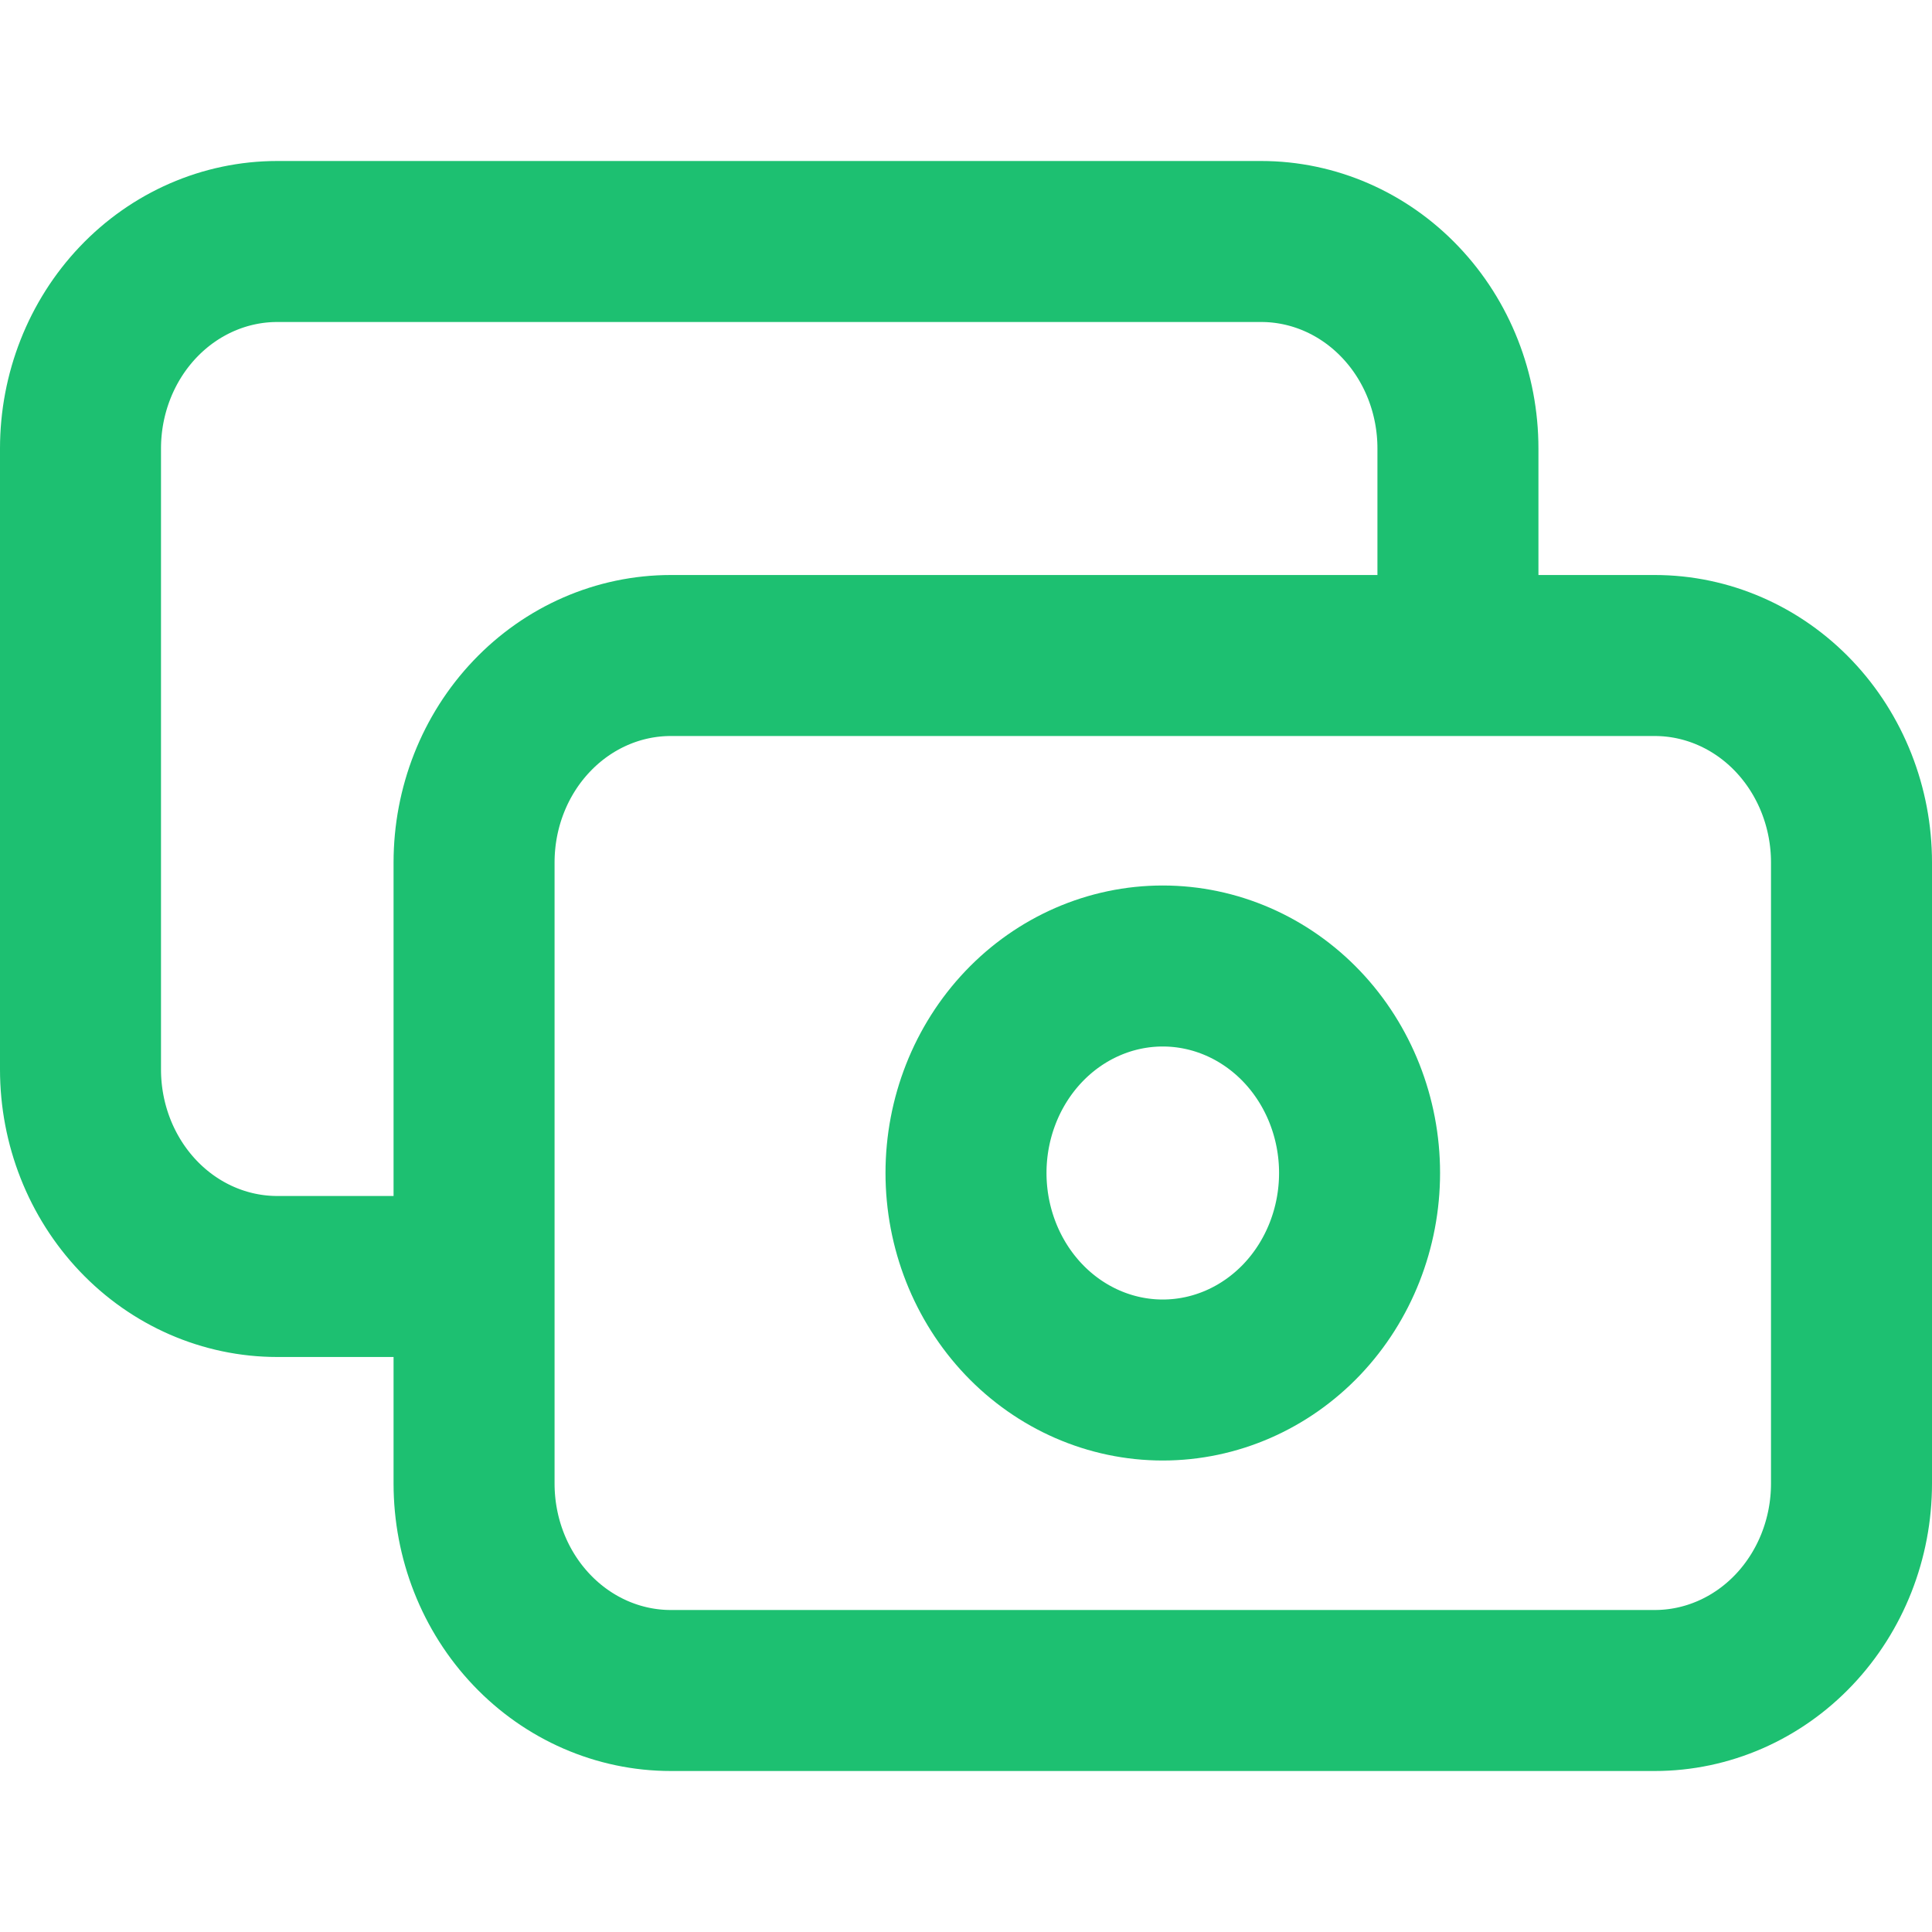
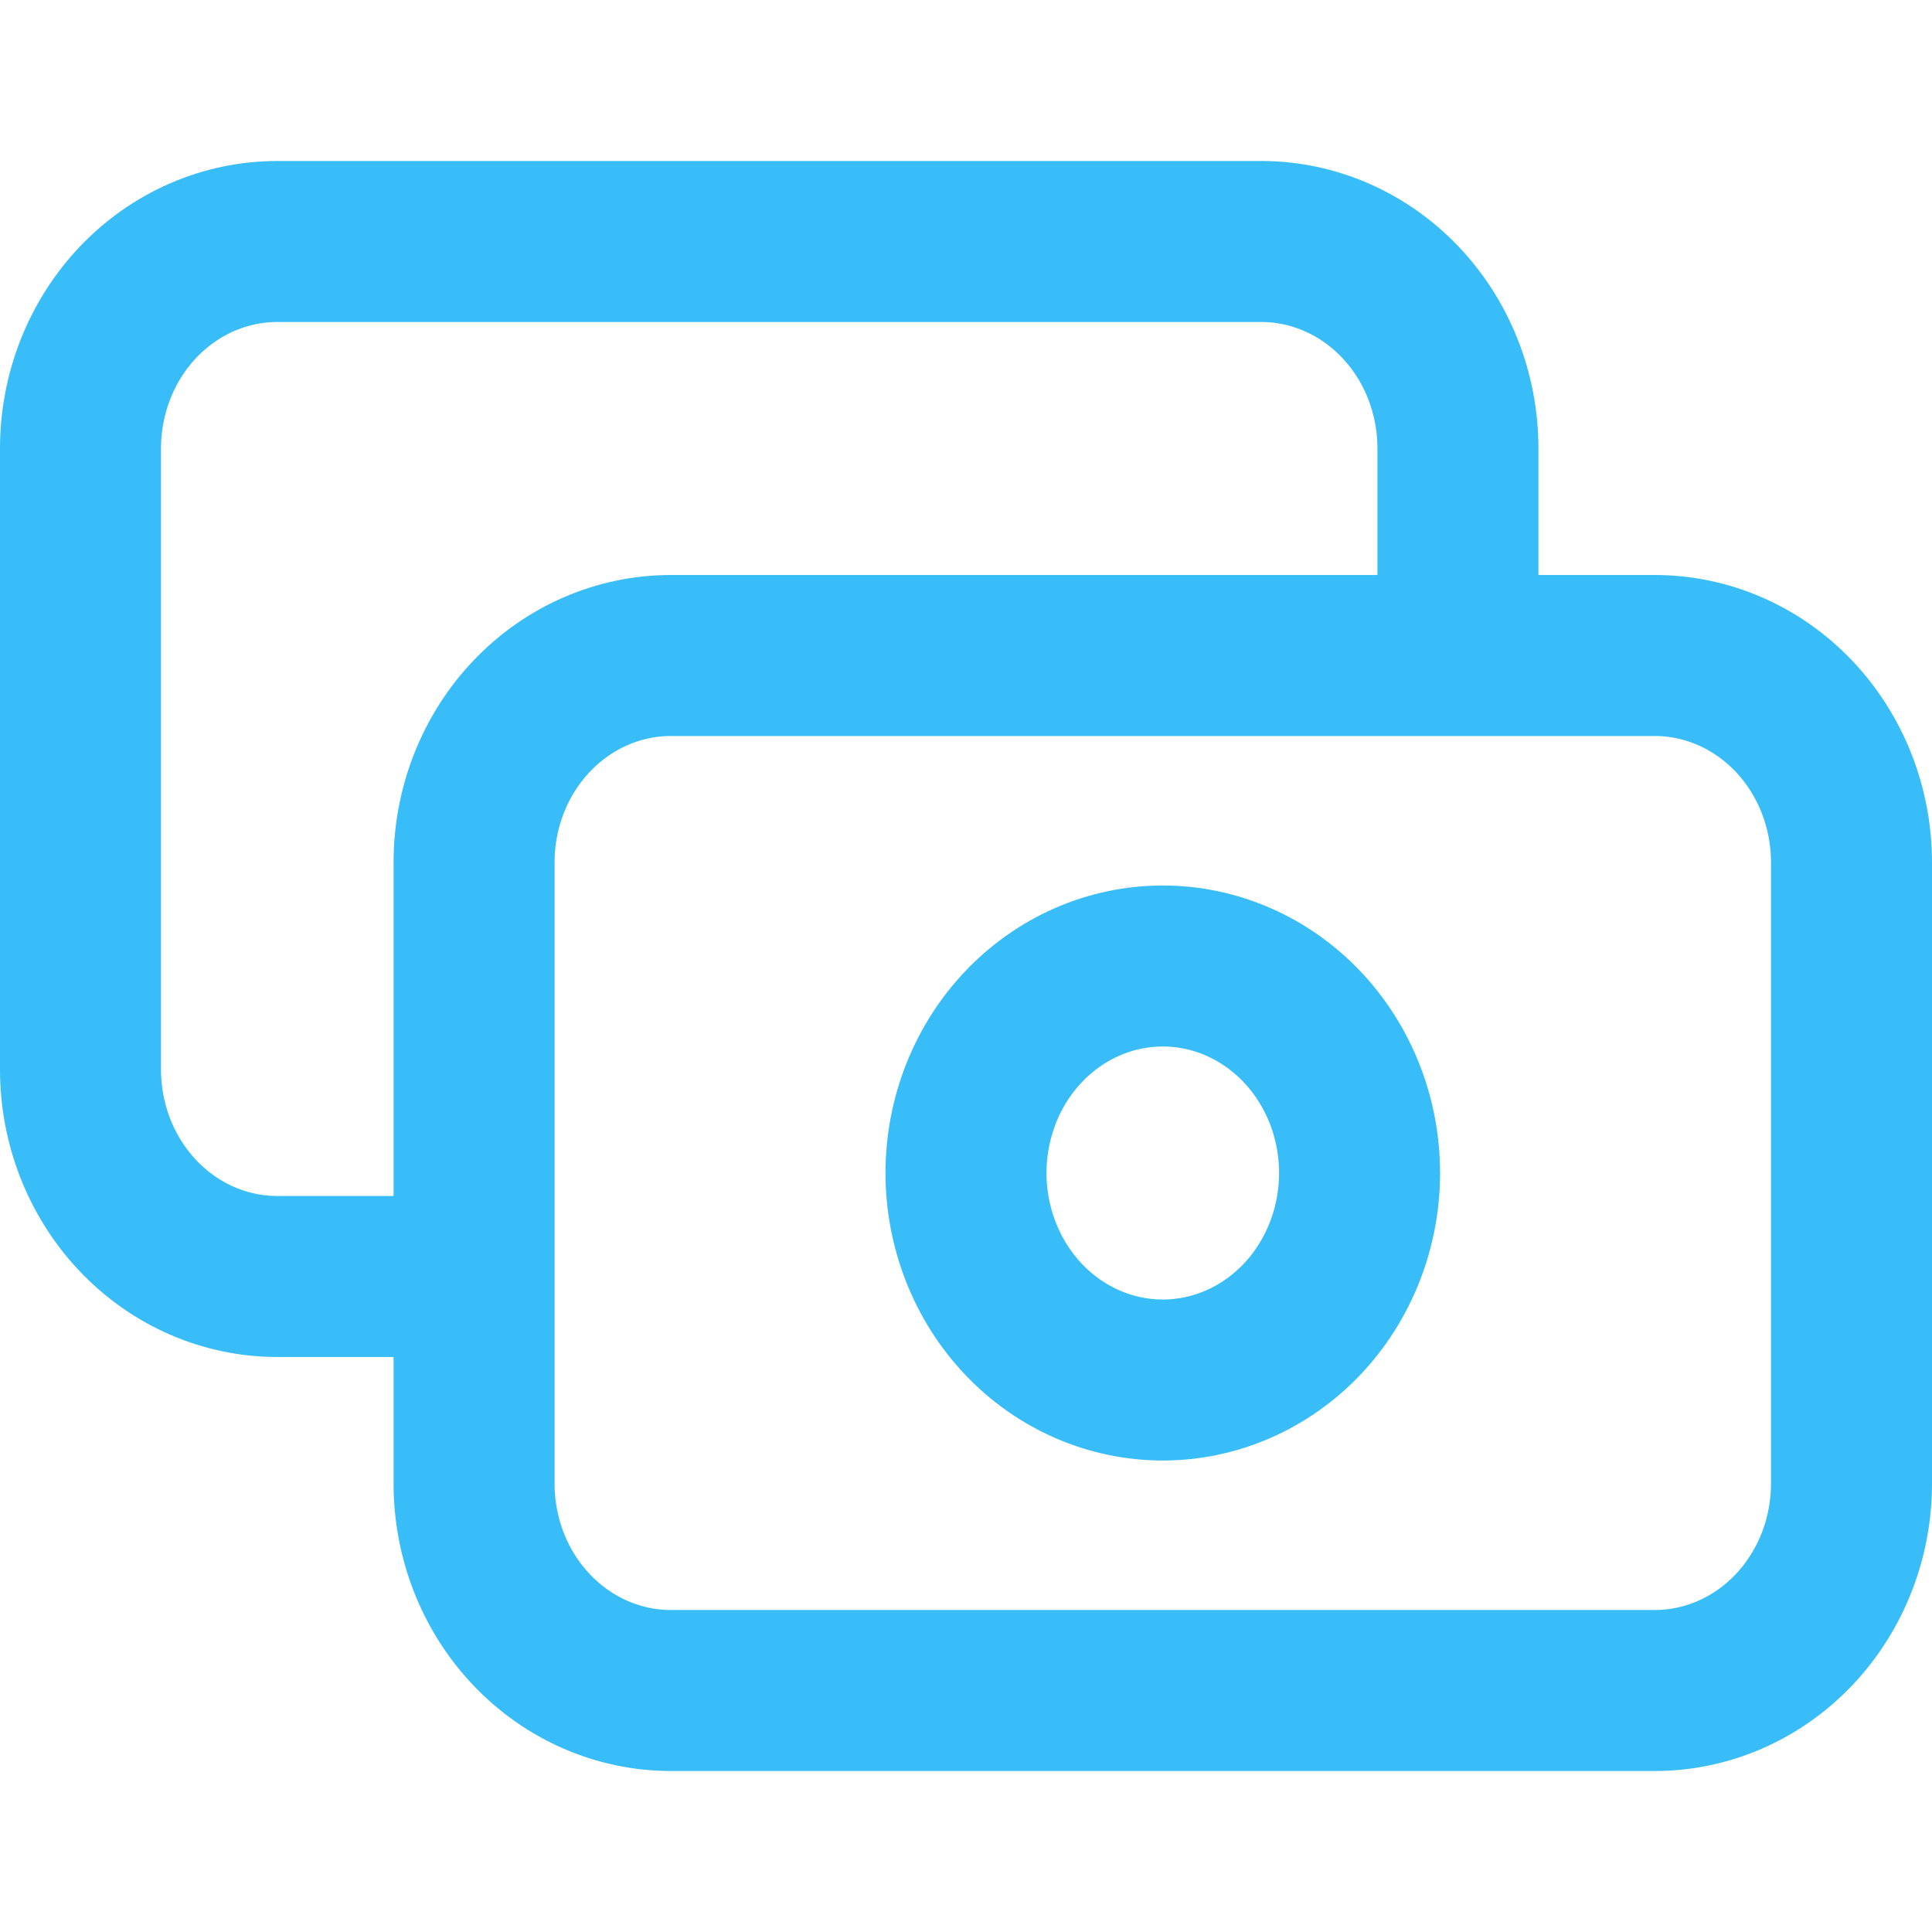
<svg xmlns="http://www.w3.org/2000/svg" width="24" height="24" viewBox="0 0 24 24" fill="none">
-   <path d="M18.111 8.143V5.571C18.111 4.889 17.854 4.235 17.395 3.753C16.937 3.271 16.315 3 15.667 3H3.444C2.796 3 2.174 3.271 1.716 3.753C1.258 4.235 1 4.889 1 5.571V13.286C1 13.968 1.258 14.622 1.716 15.104C2.174 15.586 2.796 15.857 3.444 15.857H5.889M8.333 21H20.556C21.204 21 21.826 20.729 22.284 20.247C22.742 19.765 23 19.111 23 18.429V10.714C23 10.032 22.742 9.378 22.284 8.896C21.826 8.414 21.204 8.143 20.556 8.143H8.333C7.685 8.143 7.063 8.414 6.605 8.896C6.146 9.378 5.889 10.032 5.889 10.714V18.429C5.889 19.111 6.146 19.765 6.605 20.247C7.063 20.729 7.685 21 8.333 21ZM16.889 14.571C16.889 15.253 16.631 15.908 16.173 16.39C15.714 16.872 15.093 17.143 14.444 17.143C13.796 17.143 13.174 16.872 12.716 16.39C12.258 15.908 12 15.253 12 14.571C12 13.889 12.258 13.235 12.716 12.753C13.174 12.271 13.796 12 14.444 12C15.093 12 15.714 12.271 16.173 12.753C16.631 13.235 16.889 13.889 16.889 14.571Z" stroke="#1DC071" stroke-width="2" stroke-linecap="round" stroke-linejoin="round" />
+   <path d="M18.111 8.143V5.571C18.111 4.889 17.854 4.235 17.395 3.753C16.937 3.271 16.315 3 15.667 3H3.444C2.796 3 2.174 3.271 1.716 3.753C1.258 4.235 1 4.889 1 5.571V13.286C1 13.968 1.258 14.622 1.716 15.104C2.174 15.586 2.796 15.857 3.444 15.857H5.889M8.333 21H20.556C21.204 21 21.826 20.729 22.284 20.247C22.742 19.765 23 19.111 23 18.429V10.714C23 10.032 22.742 9.378 22.284 8.896C21.826 8.414 21.204 8.143 20.556 8.143H8.333C7.685 8.143 7.063 8.414 6.605 8.896C6.146 9.378 5.889 10.032 5.889 10.714V18.429C5.889 19.111 6.146 19.765 6.605 20.247C7.063 20.729 7.685 21 8.333 21ZM16.889 14.571C16.889 15.253 16.631 15.908 16.173 16.39C15.714 16.872 15.093 17.143 14.444 17.143C13.796 17.143 13.174 16.872 12.716 16.39C12.258 15.908 12 15.253 12 14.571C12 13.889 12.258 13.235 12.716 12.753C13.174 12.271 13.796 12 14.444 12C15.093 12 15.714 12.271 16.173 12.753C16.631 13.235 16.889 13.889 16.889 14.571Z" stroke="#38bdf8" stroke-width="2" stroke-linecap="round" stroke-linejoin="round" />
</svg>
